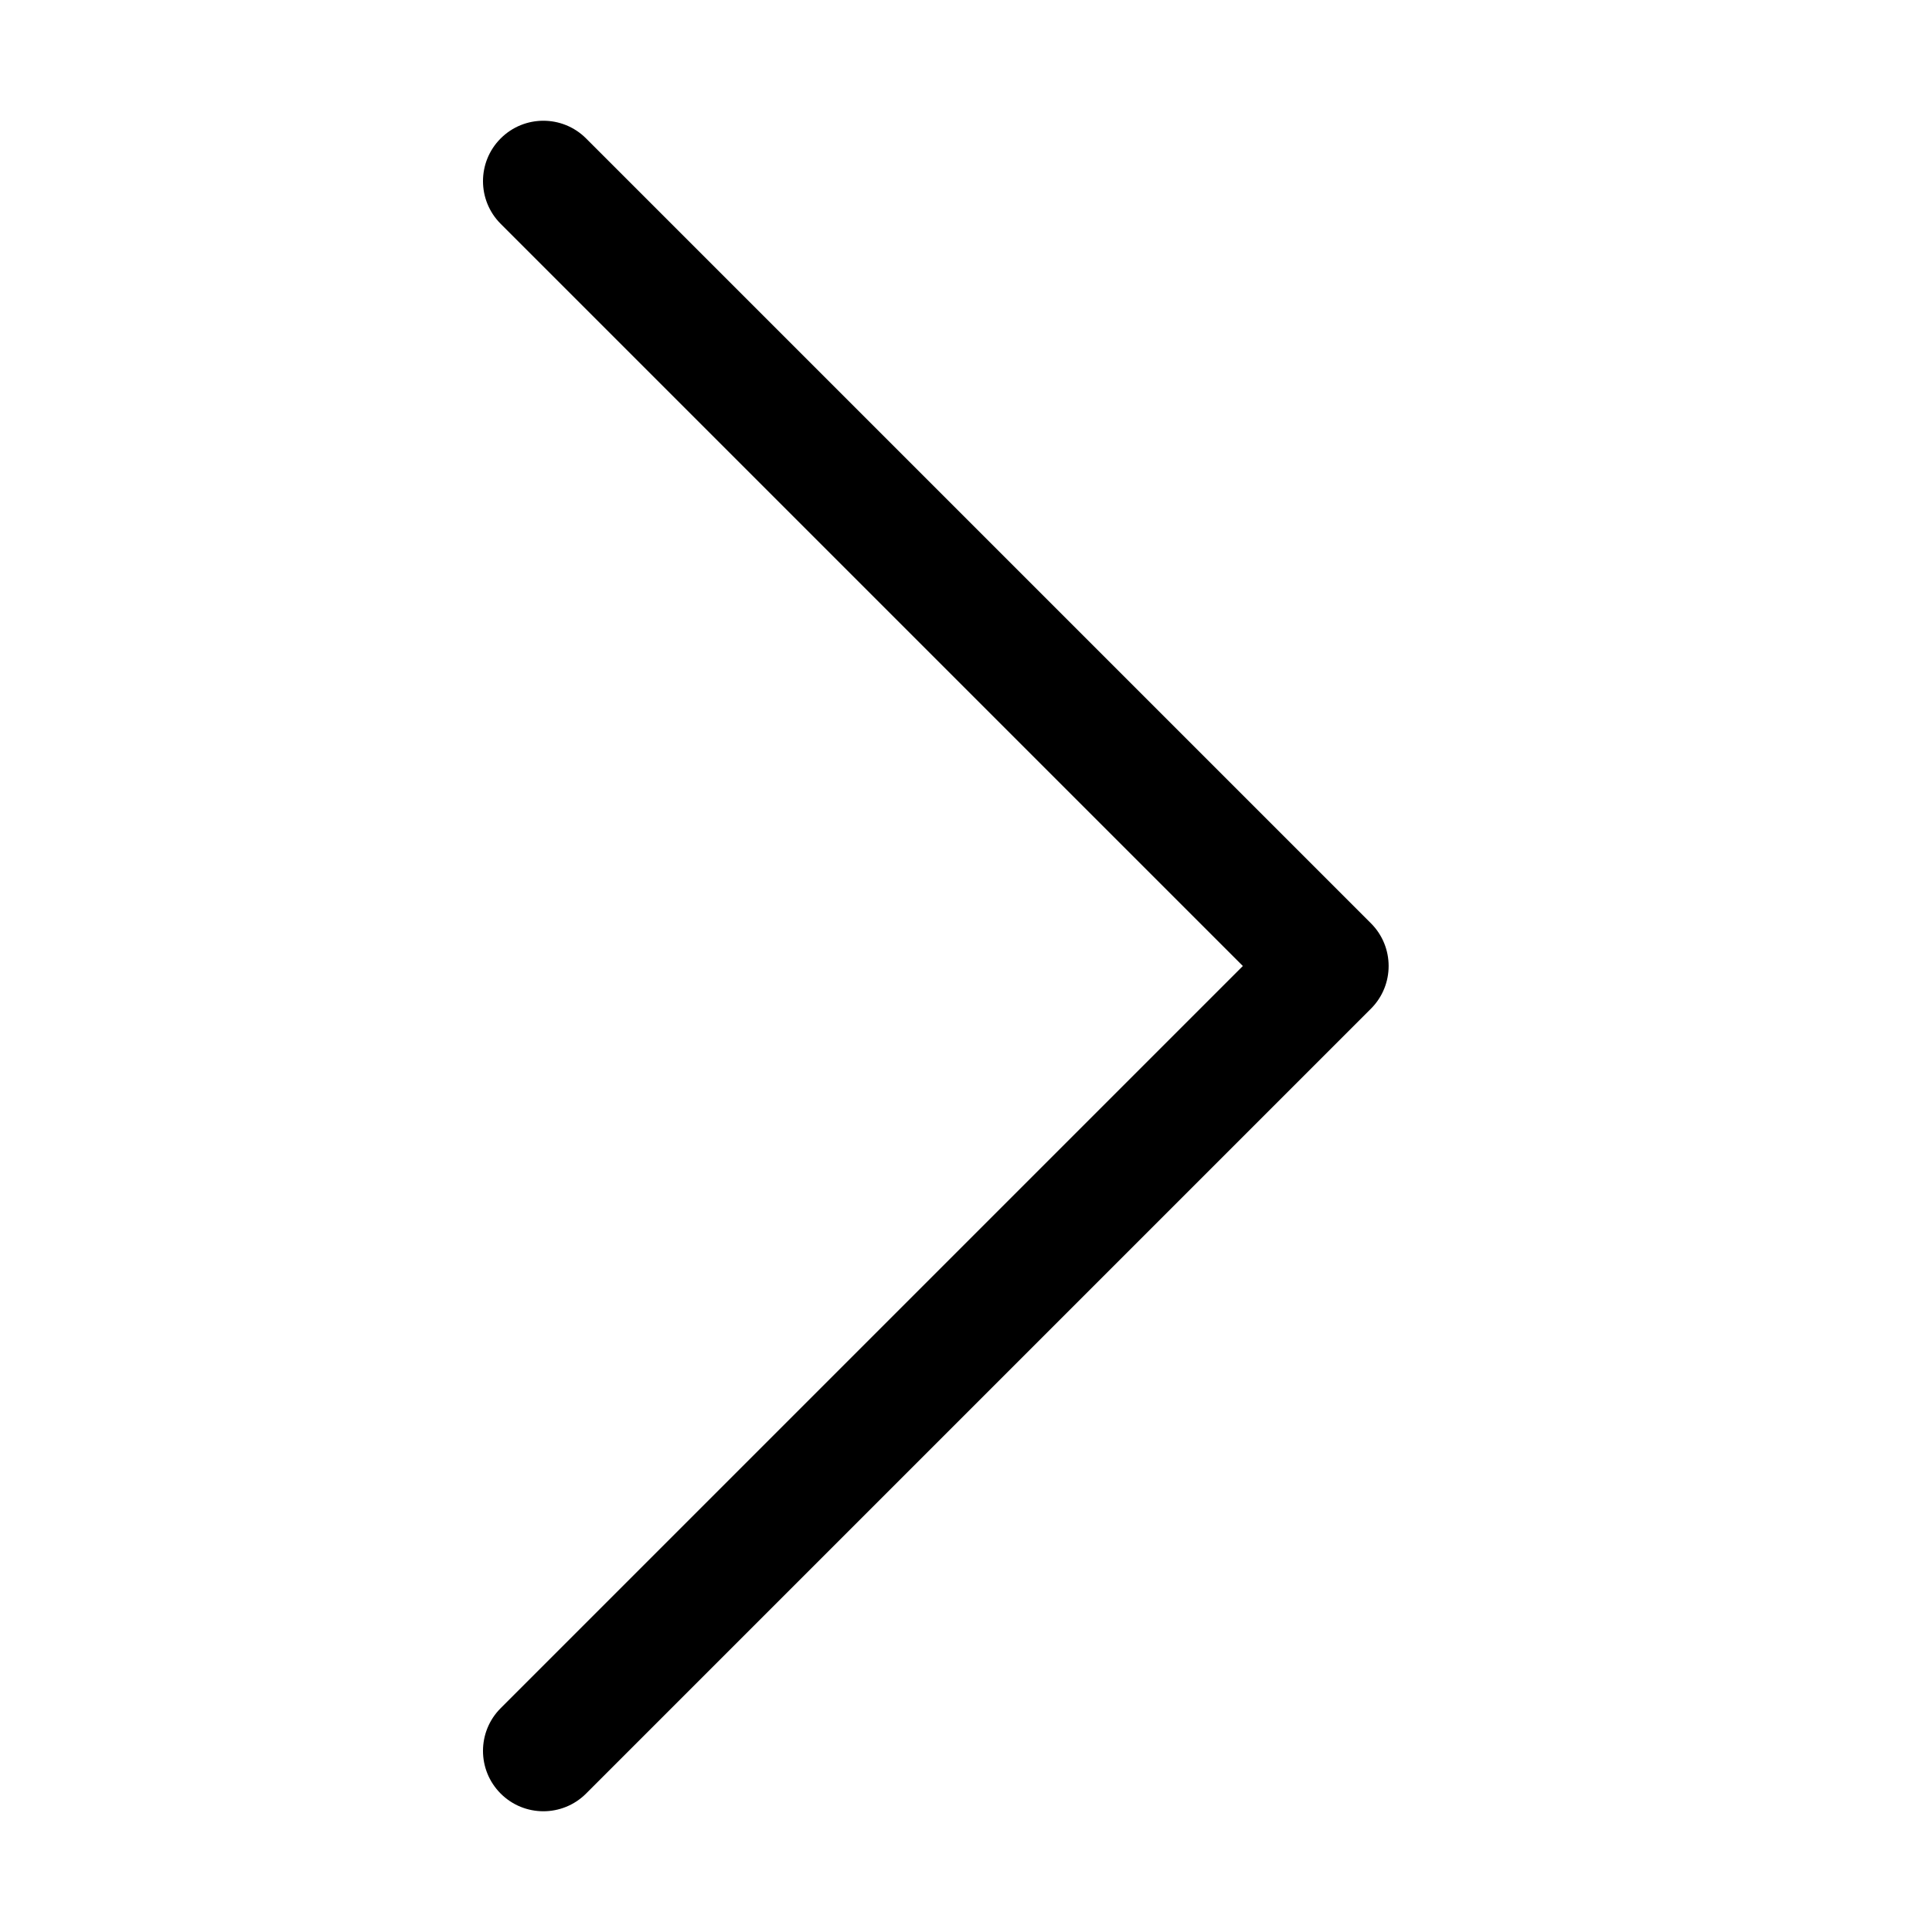
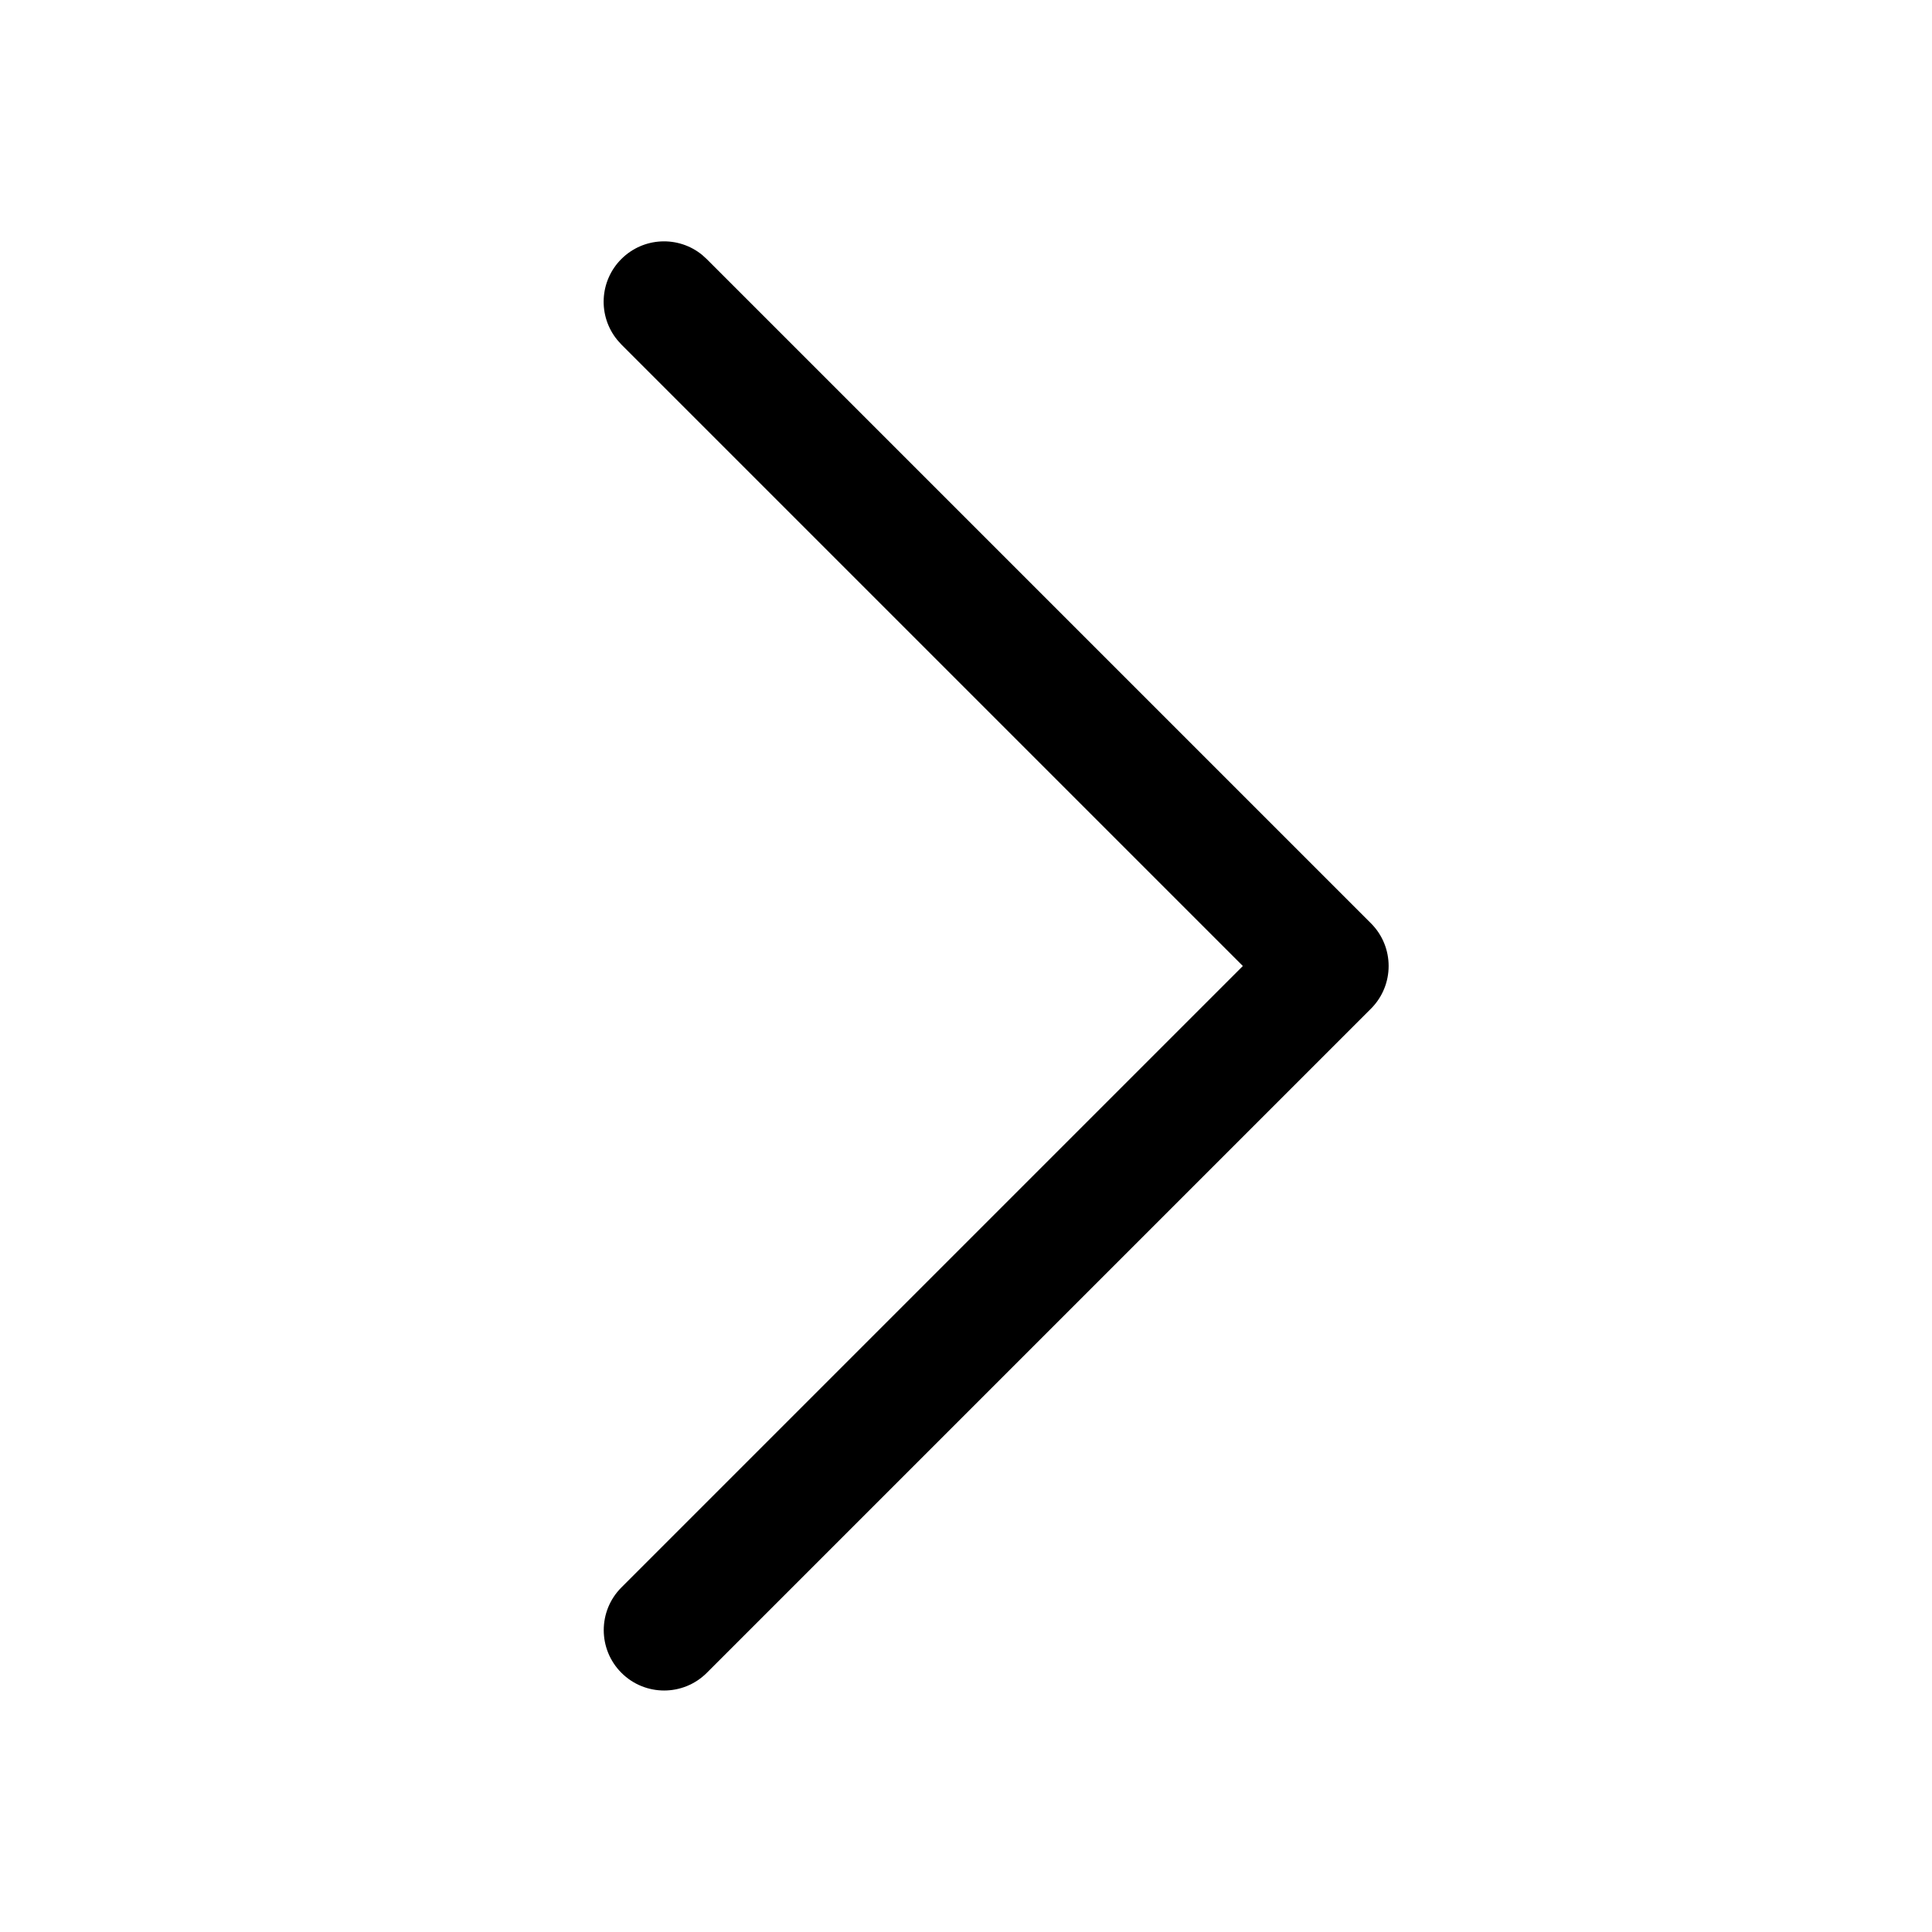
<svg xmlns="http://www.w3.org/2000/svg" width="20" height="20" fill="currentColor" viewBox="0 0 20 20">
-   <path fill-rule="evenodd" d="M5.183 18.567a.625.625 0 0 1 0-.884L12.866 10 5.183 2.317a.625.625 0 1 1 .884-.884l8.125 8.125a.625.625 0 0 1 0 .884l-8.125 8.125a.625.625 0 0 1-.884 0Z" clip-rule="evenodd" />
+   <path d="M7.317 17.317a.625.625 0 1 1-.884-.884L12.866 10 6.433 3.567l-.043-.048a.625.625 0 0 1 .88-.879l.047.043 6.875 6.875a.625.625 0 0 1 0 .884l-6.875 6.875Z" />
</svg>
